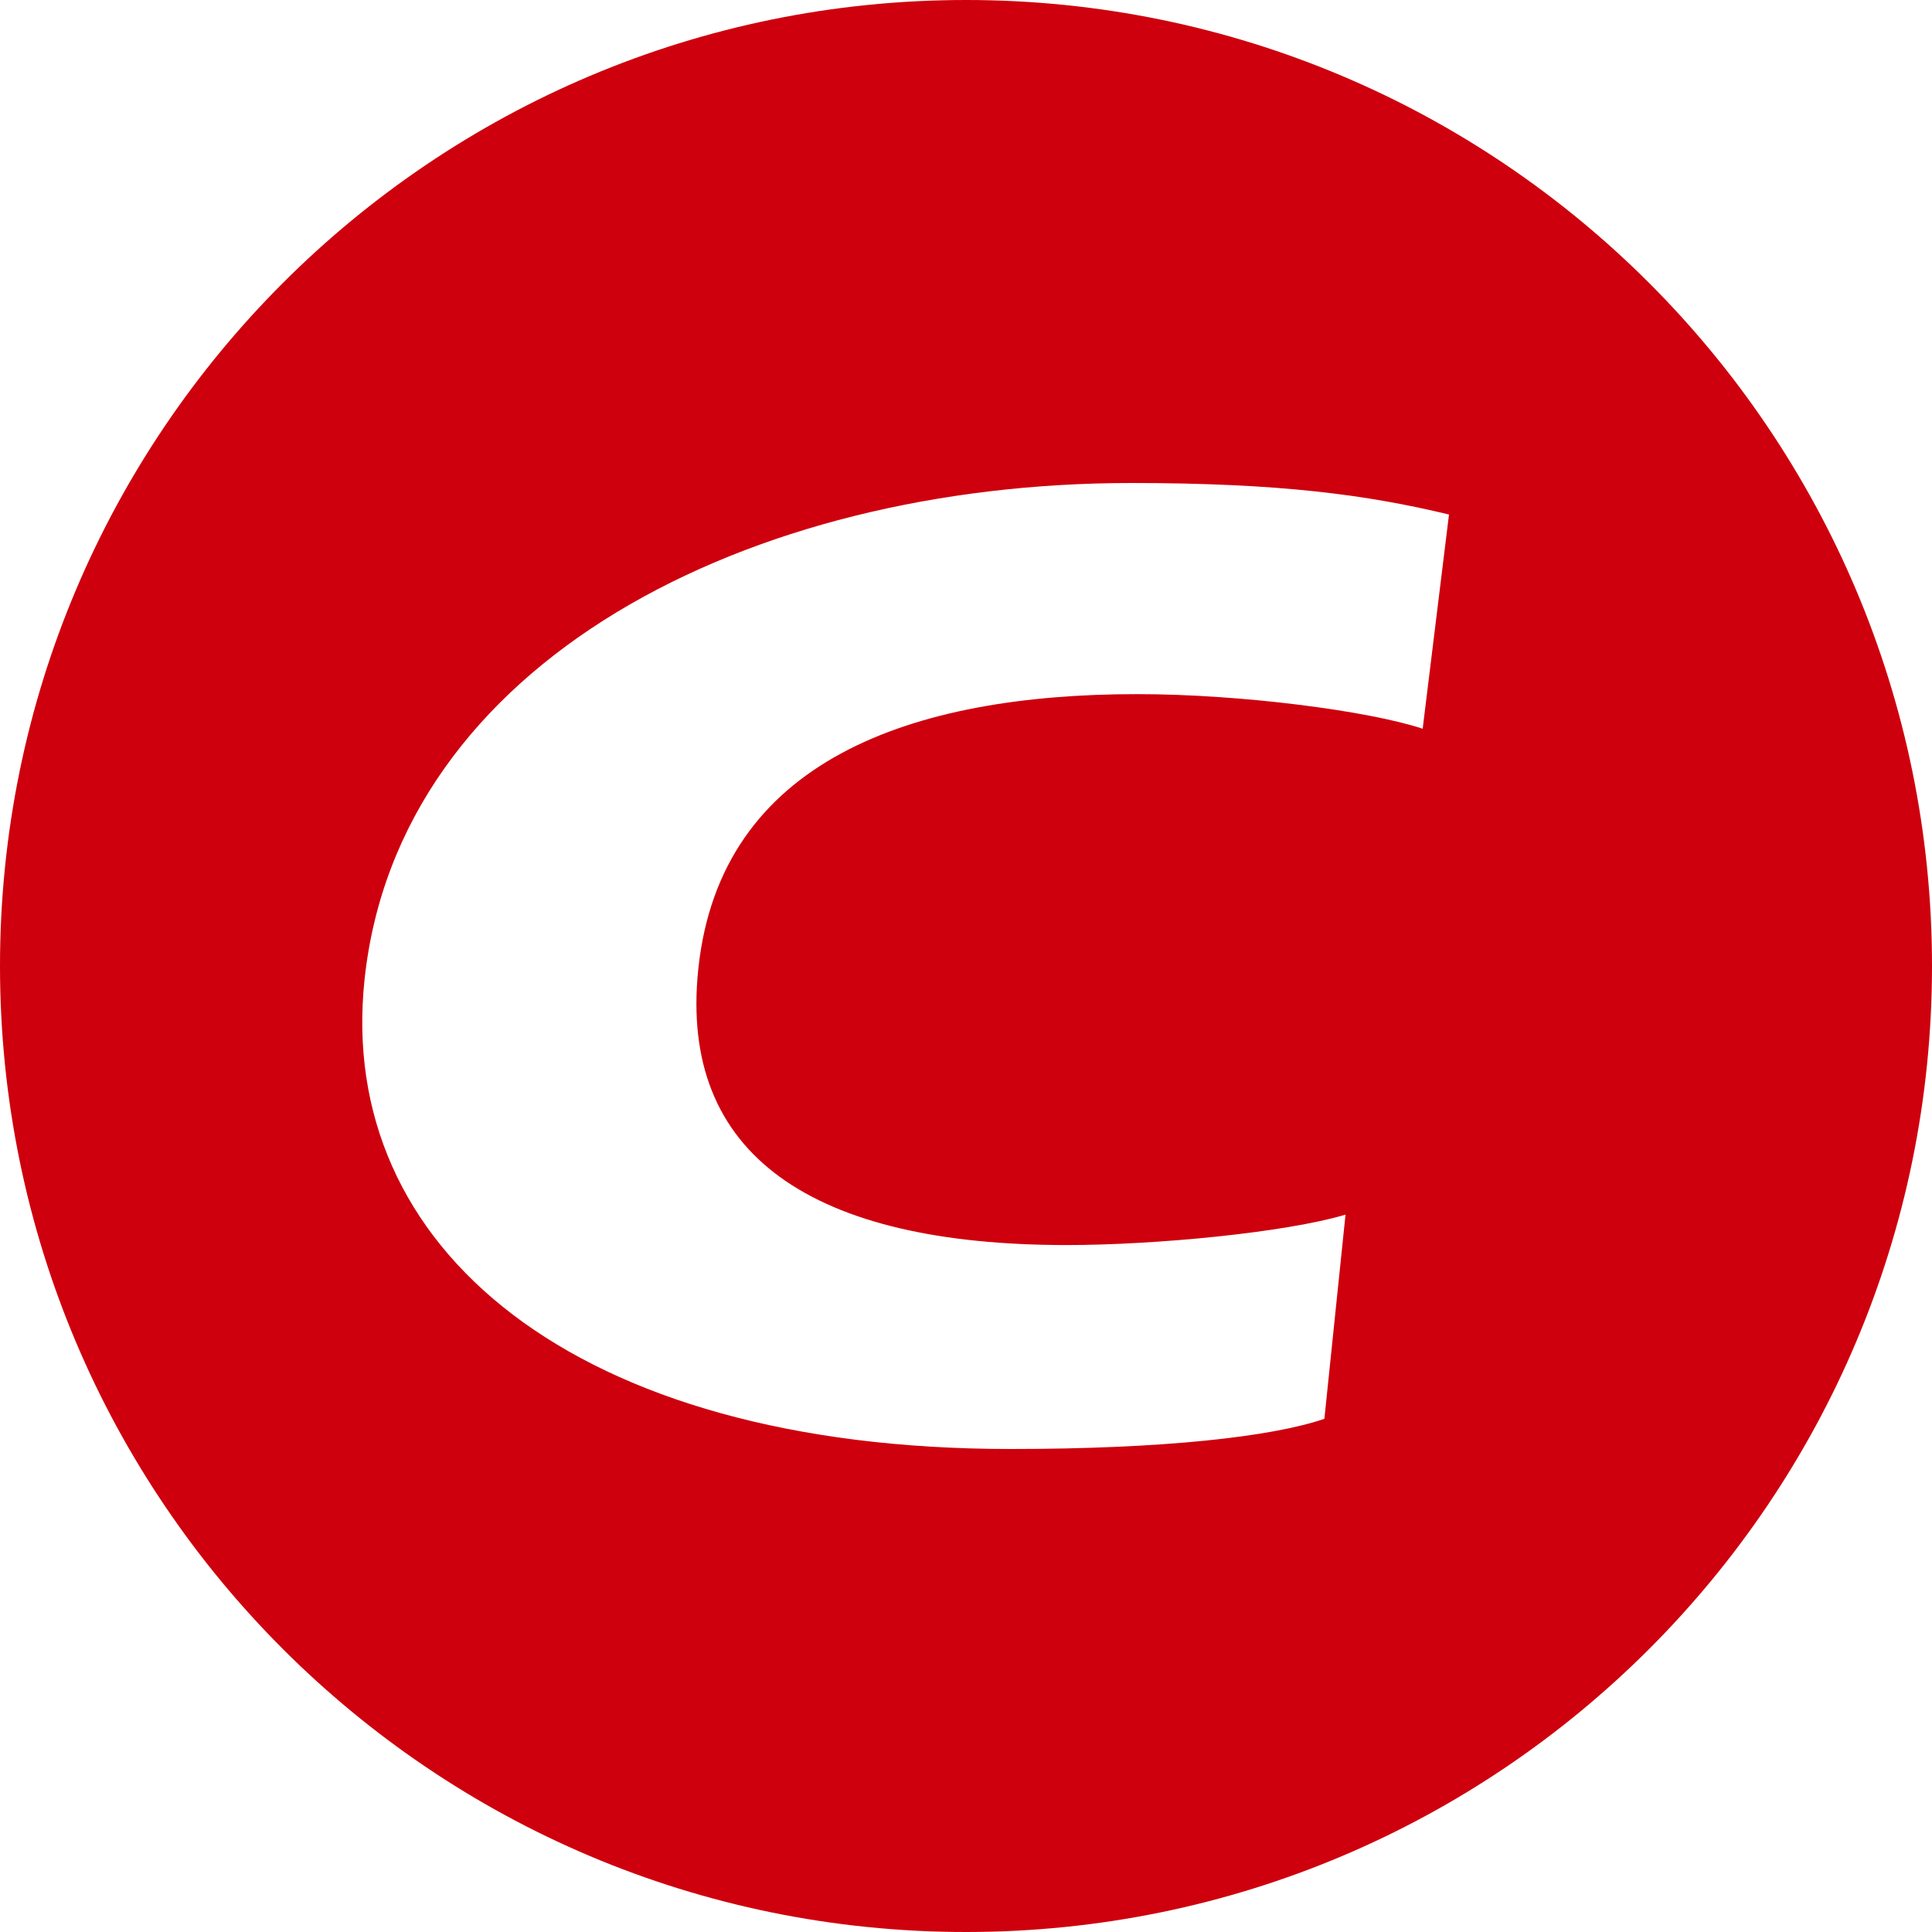
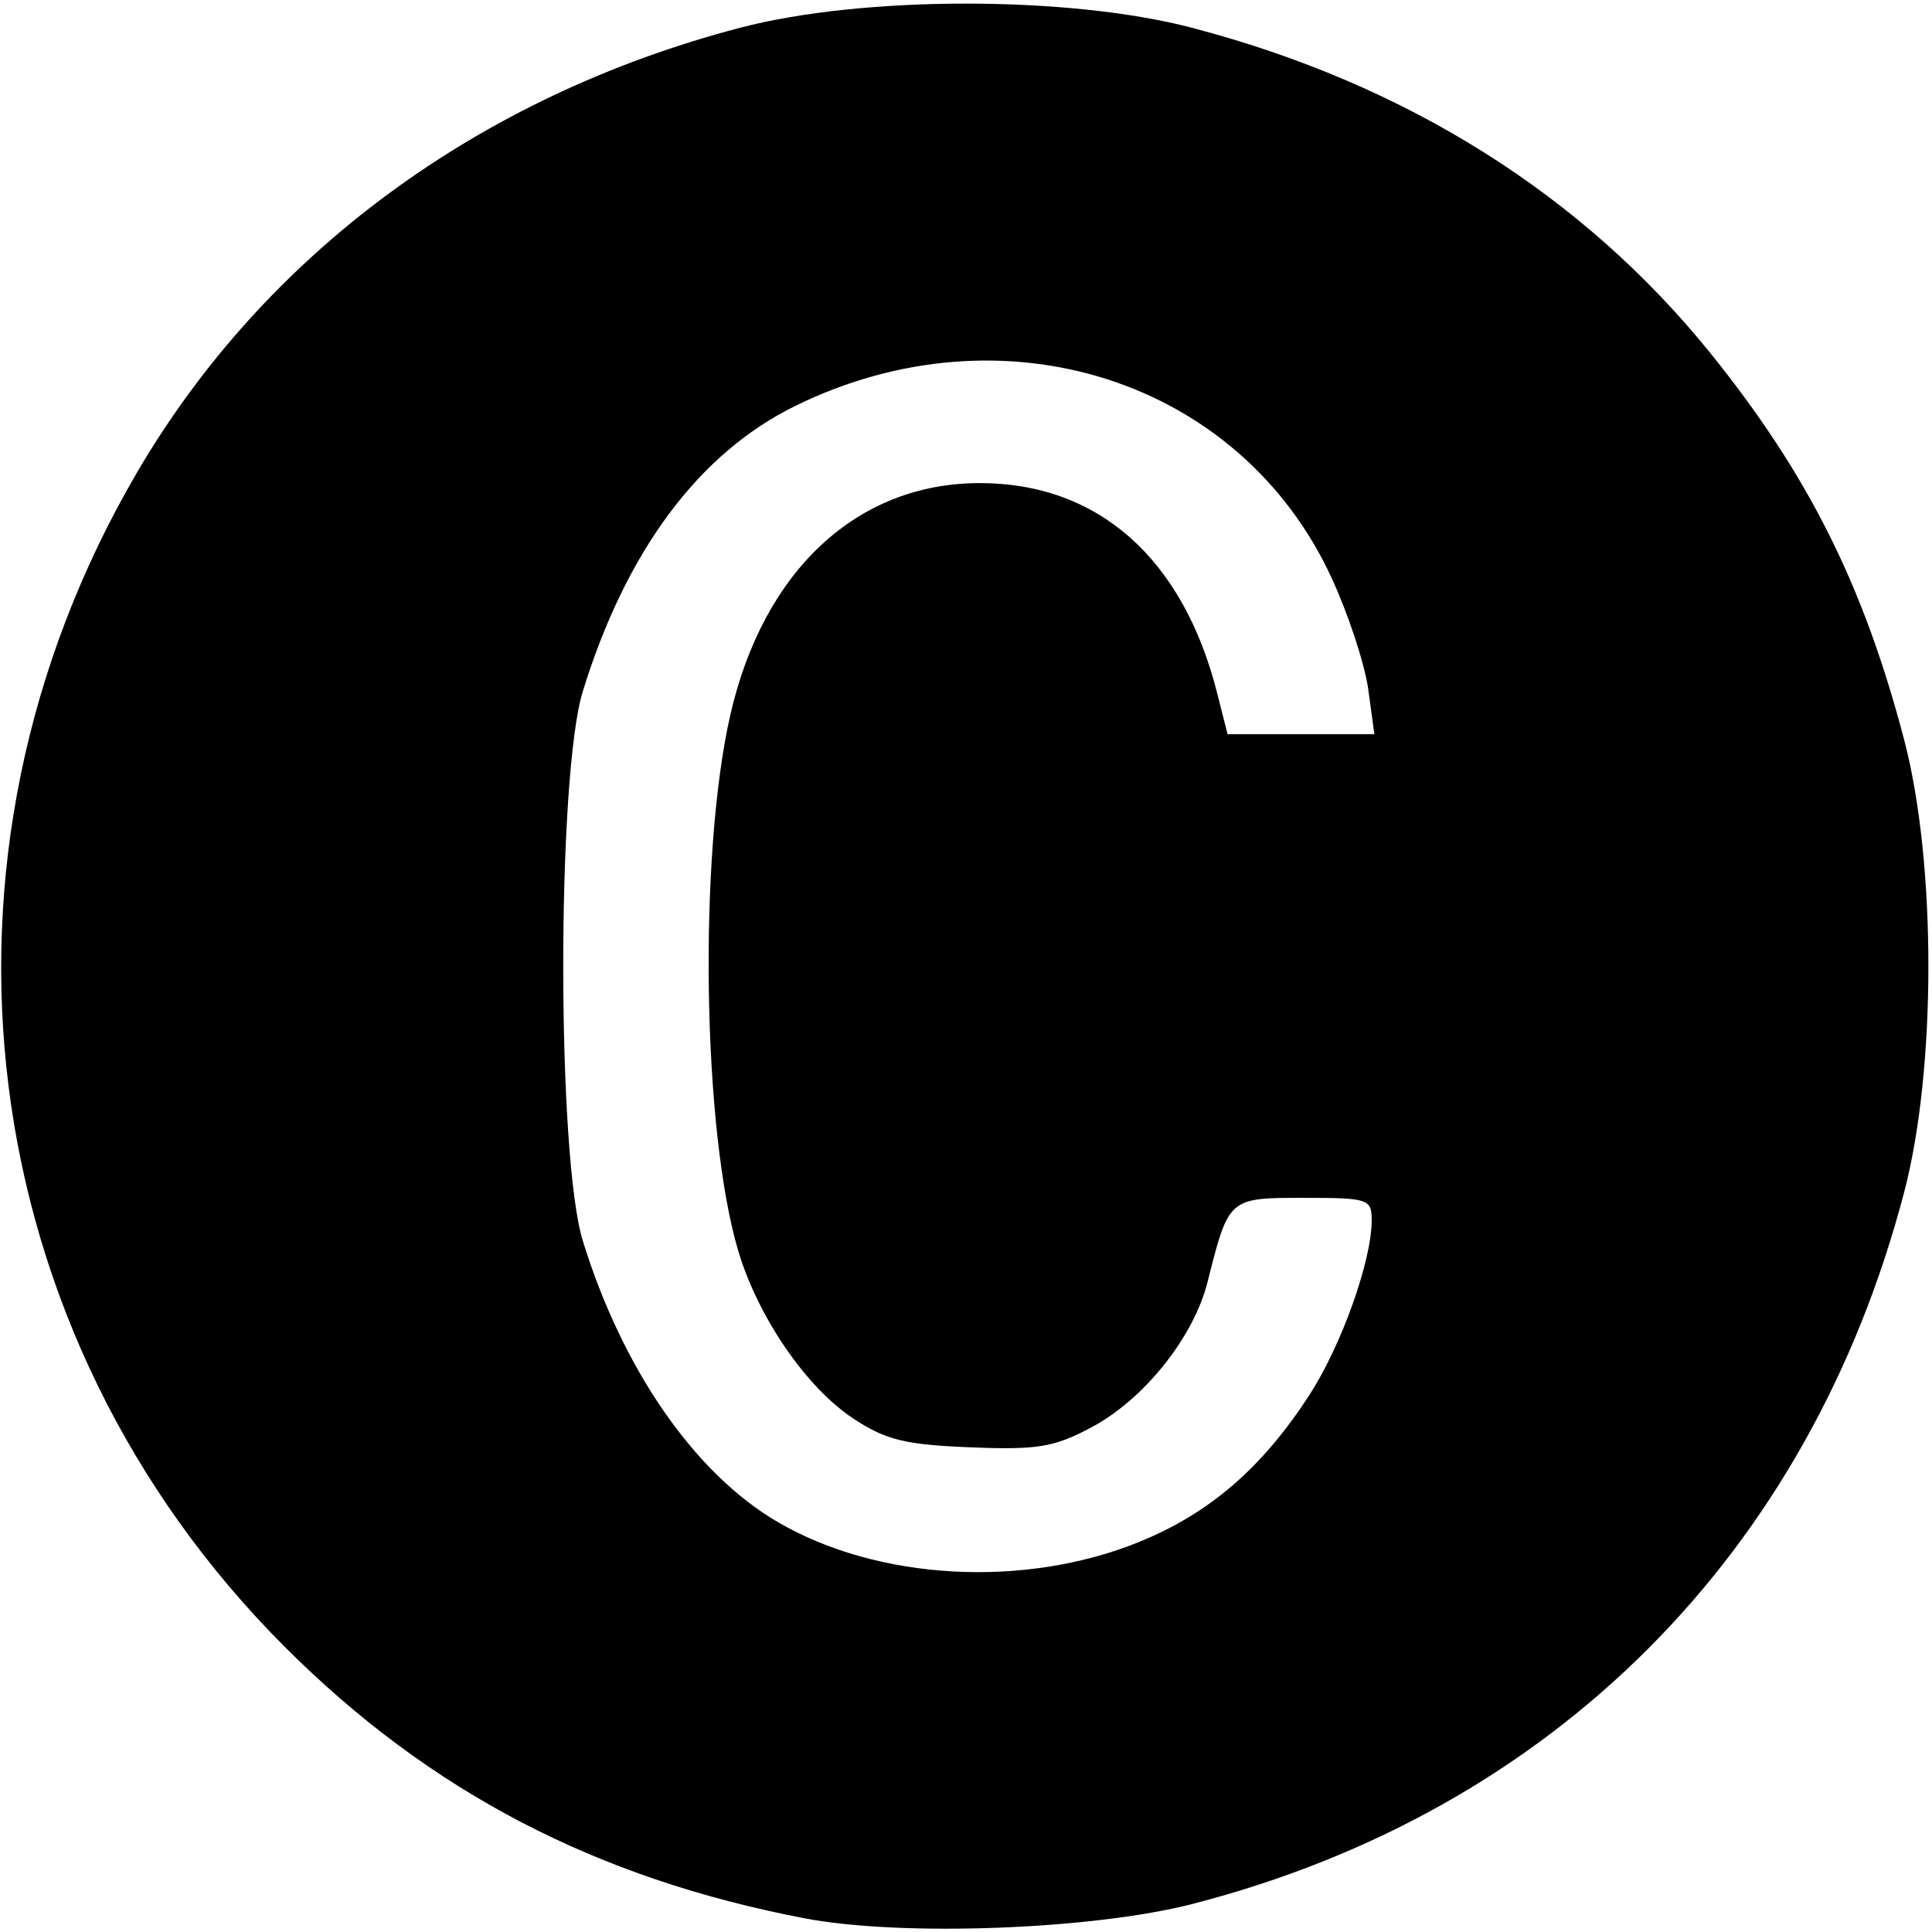
- <svg xmlns="http://www.w3.org/2000/svg" class="svg-icon" style="width: 1em; height: 1em;vertical-align: middle;fill: currentColor;overflow: hidden;" viewBox="0 0 1024 1024" version="1.1">
-   <path d="M512 0c282.784 0 512 229.216 512 512s-229.216 512-512 512S0 794.784 0 512 229.216 0 512 0z m189.952 752l11.2-108.224c-31.904 9.536-100.928 16.128-147.712 16.128-134.464 0-205.728-47.296-195.328-146.304 11.584-110.688 113.152-145.696 232.64-145.696 54.784 0 122.432 8.8 151.296 18.336L768 272.704C724.544 262.24 678.272 256 599.584 256c-203.2 0-388.704 94.88-406.4 263.488C178.336 660.96 303.584 768 535.616 768c80.672 0 138.464-6.432 166.336-16z" fill="#CE000D" />
+ <svg viewBox="0 0 128 128">
+   <path d="M53.316 127.094c-13.828-2.641-24.859-8.398-34.437-17.973C-1.914 88.328-5.875 56.875 9.074 31.309 17.551 16.813 31.715 6.371 49.047 1.836c8.141-2.129 21.766-2.129 29.906 0 14.188 3.711 25.898 11.066 34.387 21.586 6.461 8.02 10.141 15.367 12.824 25.625 2.129 8.141 2.129 21.766 0 29.906-6.277 24.004-23.273 41.016-47.125 47.18-6.629 1.715-19.293 2.188-25.723.961zm22.191-24.953c4.637-1.891 8.102-4.883 11.227-9.691 2.133-3.285 4.145-8.914 4.145-11.605 0-1.41-.219-1.484-4.492-1.484-4.996 0-4.973-.02-6.383 5.574-.922 3.66-4.203 7.77-7.684 9.625-2.488 1.328-3.582 1.508-8.047 1.328-4.32-.172-5.594-.488-7.746-1.91-3.113-2.062-6.289-6.687-7.605-11.066-2.383-7.949-2.66-26.223-.539-35.535 2.184-9.574 8.395-15.359 16.504-15.371 7.852-.012 13.488 4.969 15.754 13.918l.688 2.719h9.727l-.41-2.996c-.227-1.648-1.316-4.961-2.422-7.355-6.055-13.141-21.758-18.172-35.551-11.391-6.379 3.137-11.187 9.598-14.059 18.895-1.73 5.609-1.73 30.805 0 36.414 2.621 8.496 7.402 15.402 12.887 18.613 6.652 3.898 16.371 4.434 24.008 1.32zm0 0" fill="#000000" />
</svg>
